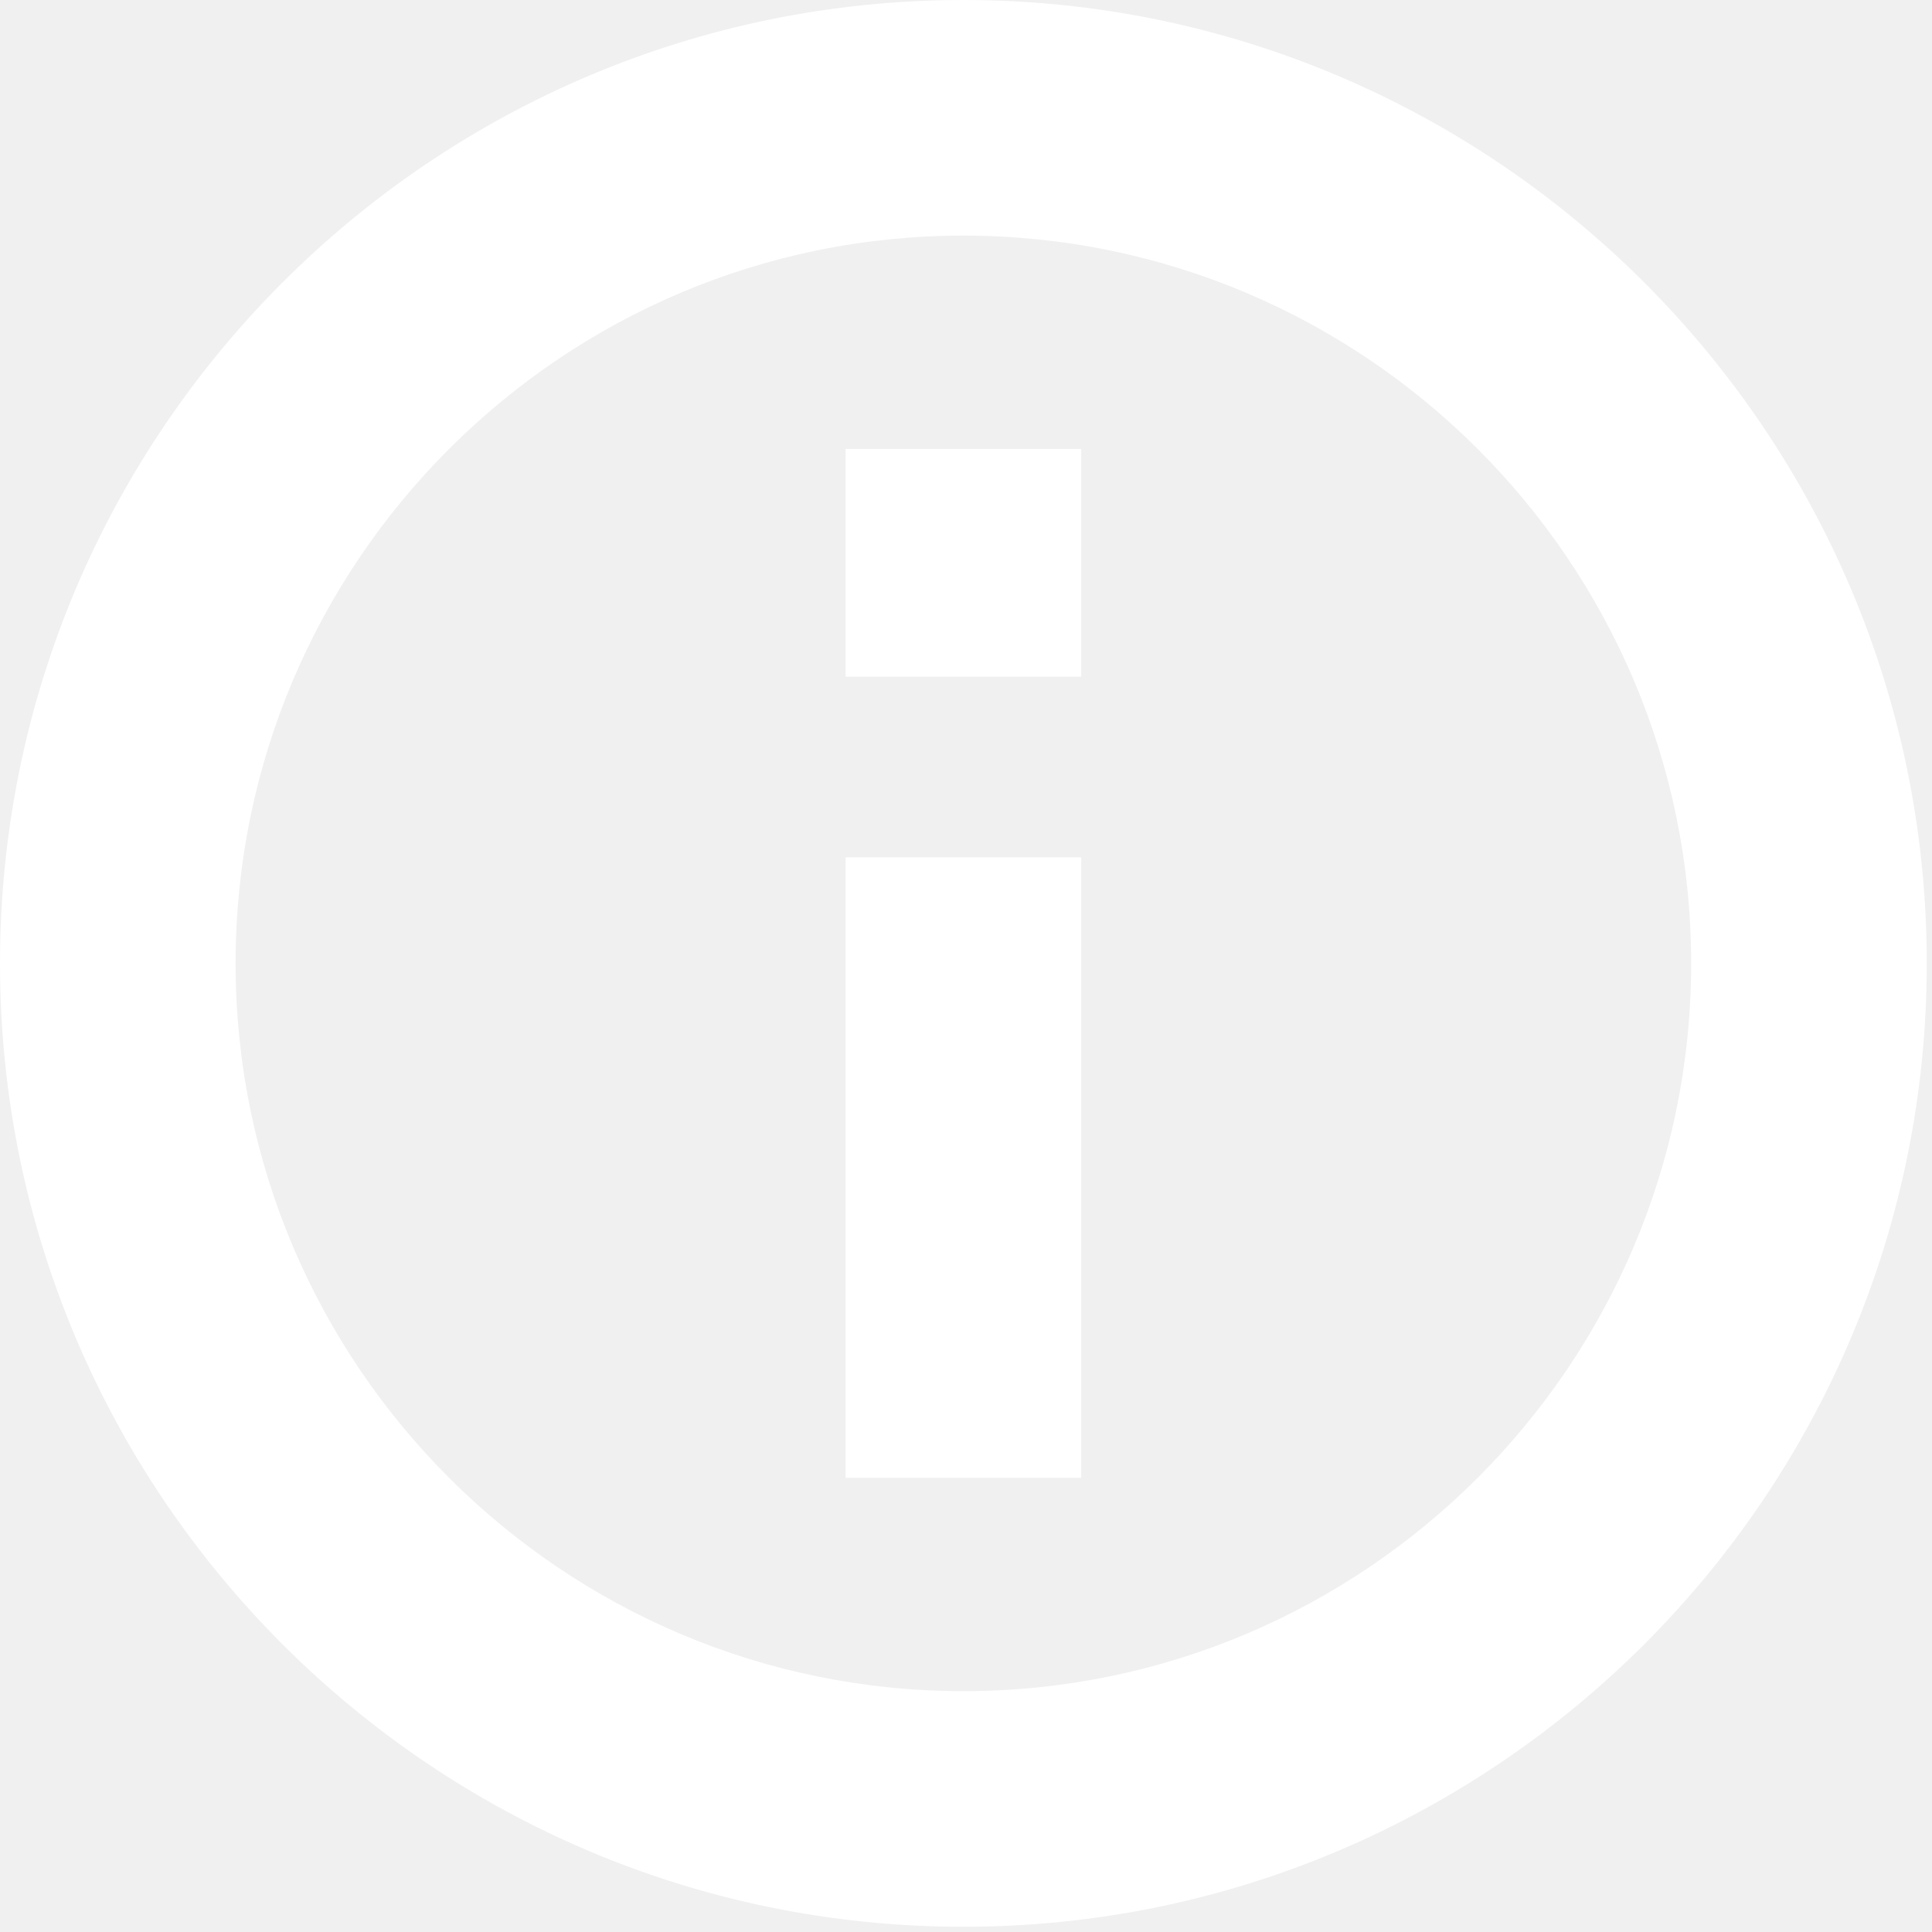
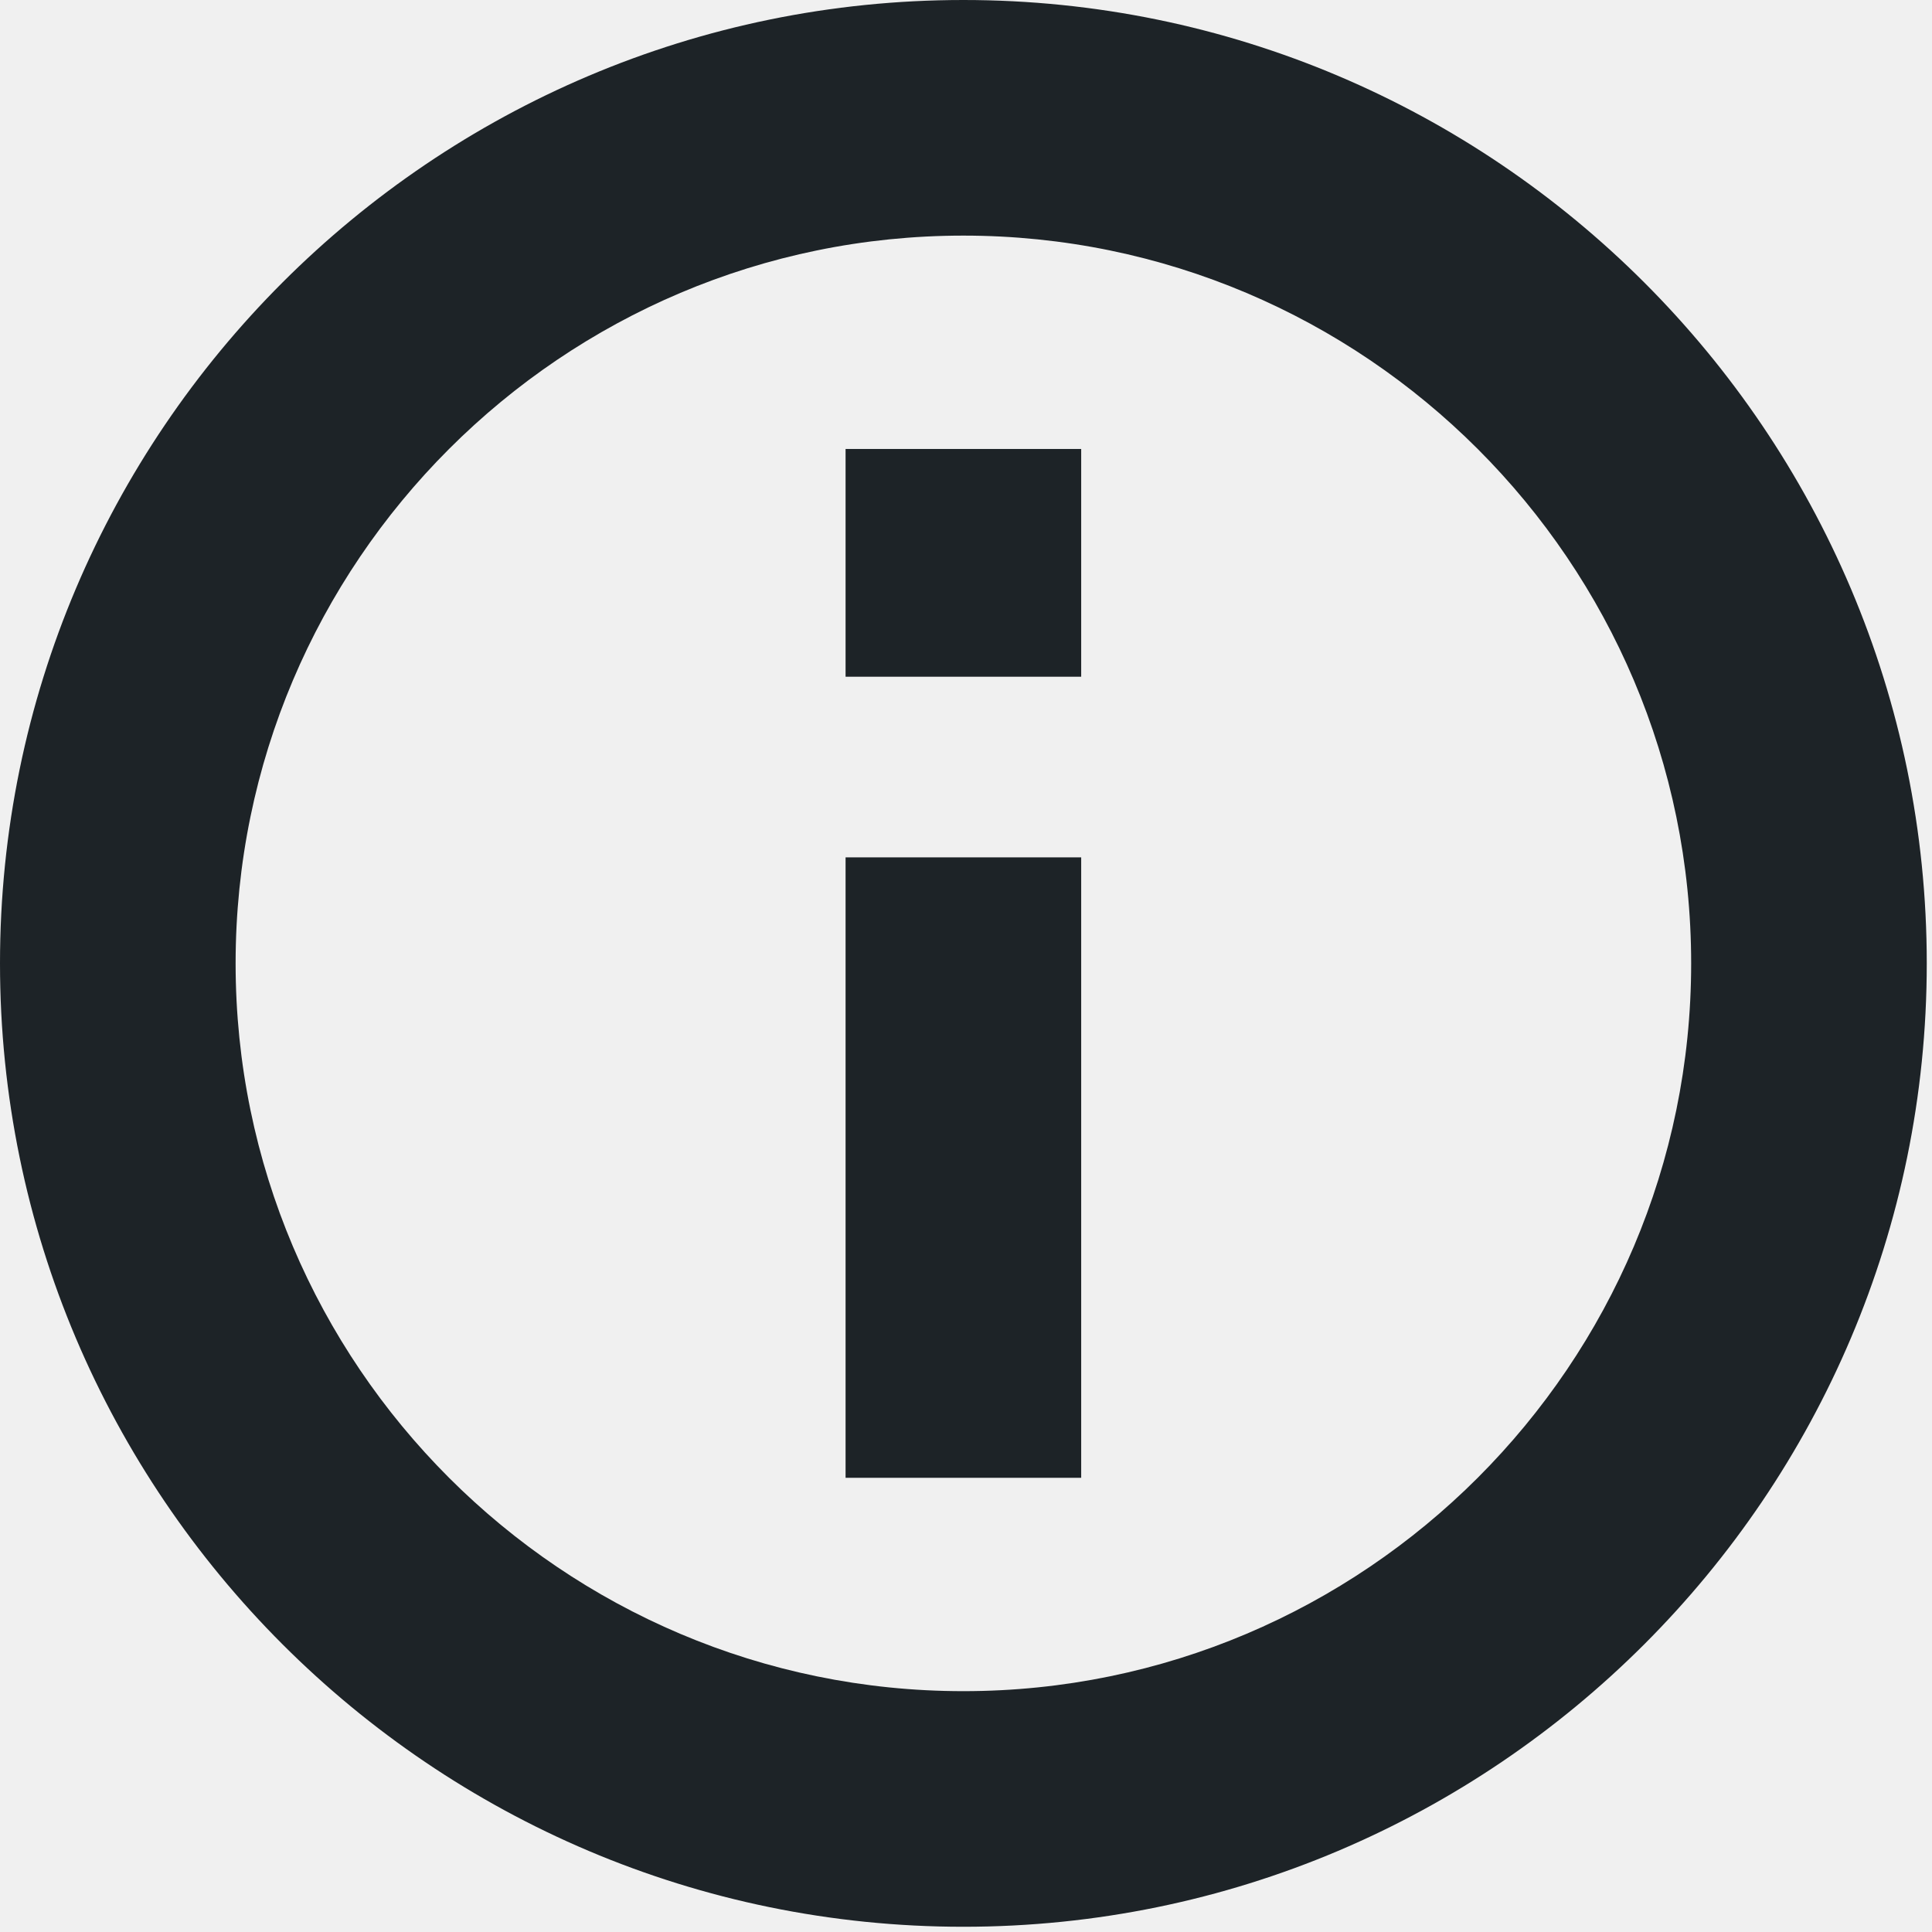
<svg xmlns="http://www.w3.org/2000/svg" width="246px" height="246px" viewBox="0 0 246 246" version="1.1">
  <g id="Page-1" stroke="none" stroke-width="1" fill="none" fill-rule="evenodd">
-     <g id="icon-info" fill="#FFFFFF" fill-rule="nonzero">
+     <g id="icon-info" fill="#1D2327" fill-rule="nonzero">
      <path d="M122.667,0 C55.028,0 0,55.028 0,122.667 C0,190.306 55.027,245.334 122.666,245.334 C190.305,245.334 245.333,190.306 245.333,122.667 C245.333,55.028 190.305,0 122.667,0 Z M122.667,215.334 C71.57,215.334 30,173.764 30,122.667 C30,71.57 71.57,30 122.667,30 C173.764,30 215.334,71.57 215.334,122.667 C215.334,173.764 173.763,215.334 122.667,215.334 Z" id="Shape" />
      <rect id="Rectangle" x="107.667" y="109.167" width="30" height="79" />
      <rect id="Rectangle" x="107.667" y="57.167" width="30" height="29" />
    </g>
  </g>
</svg>
